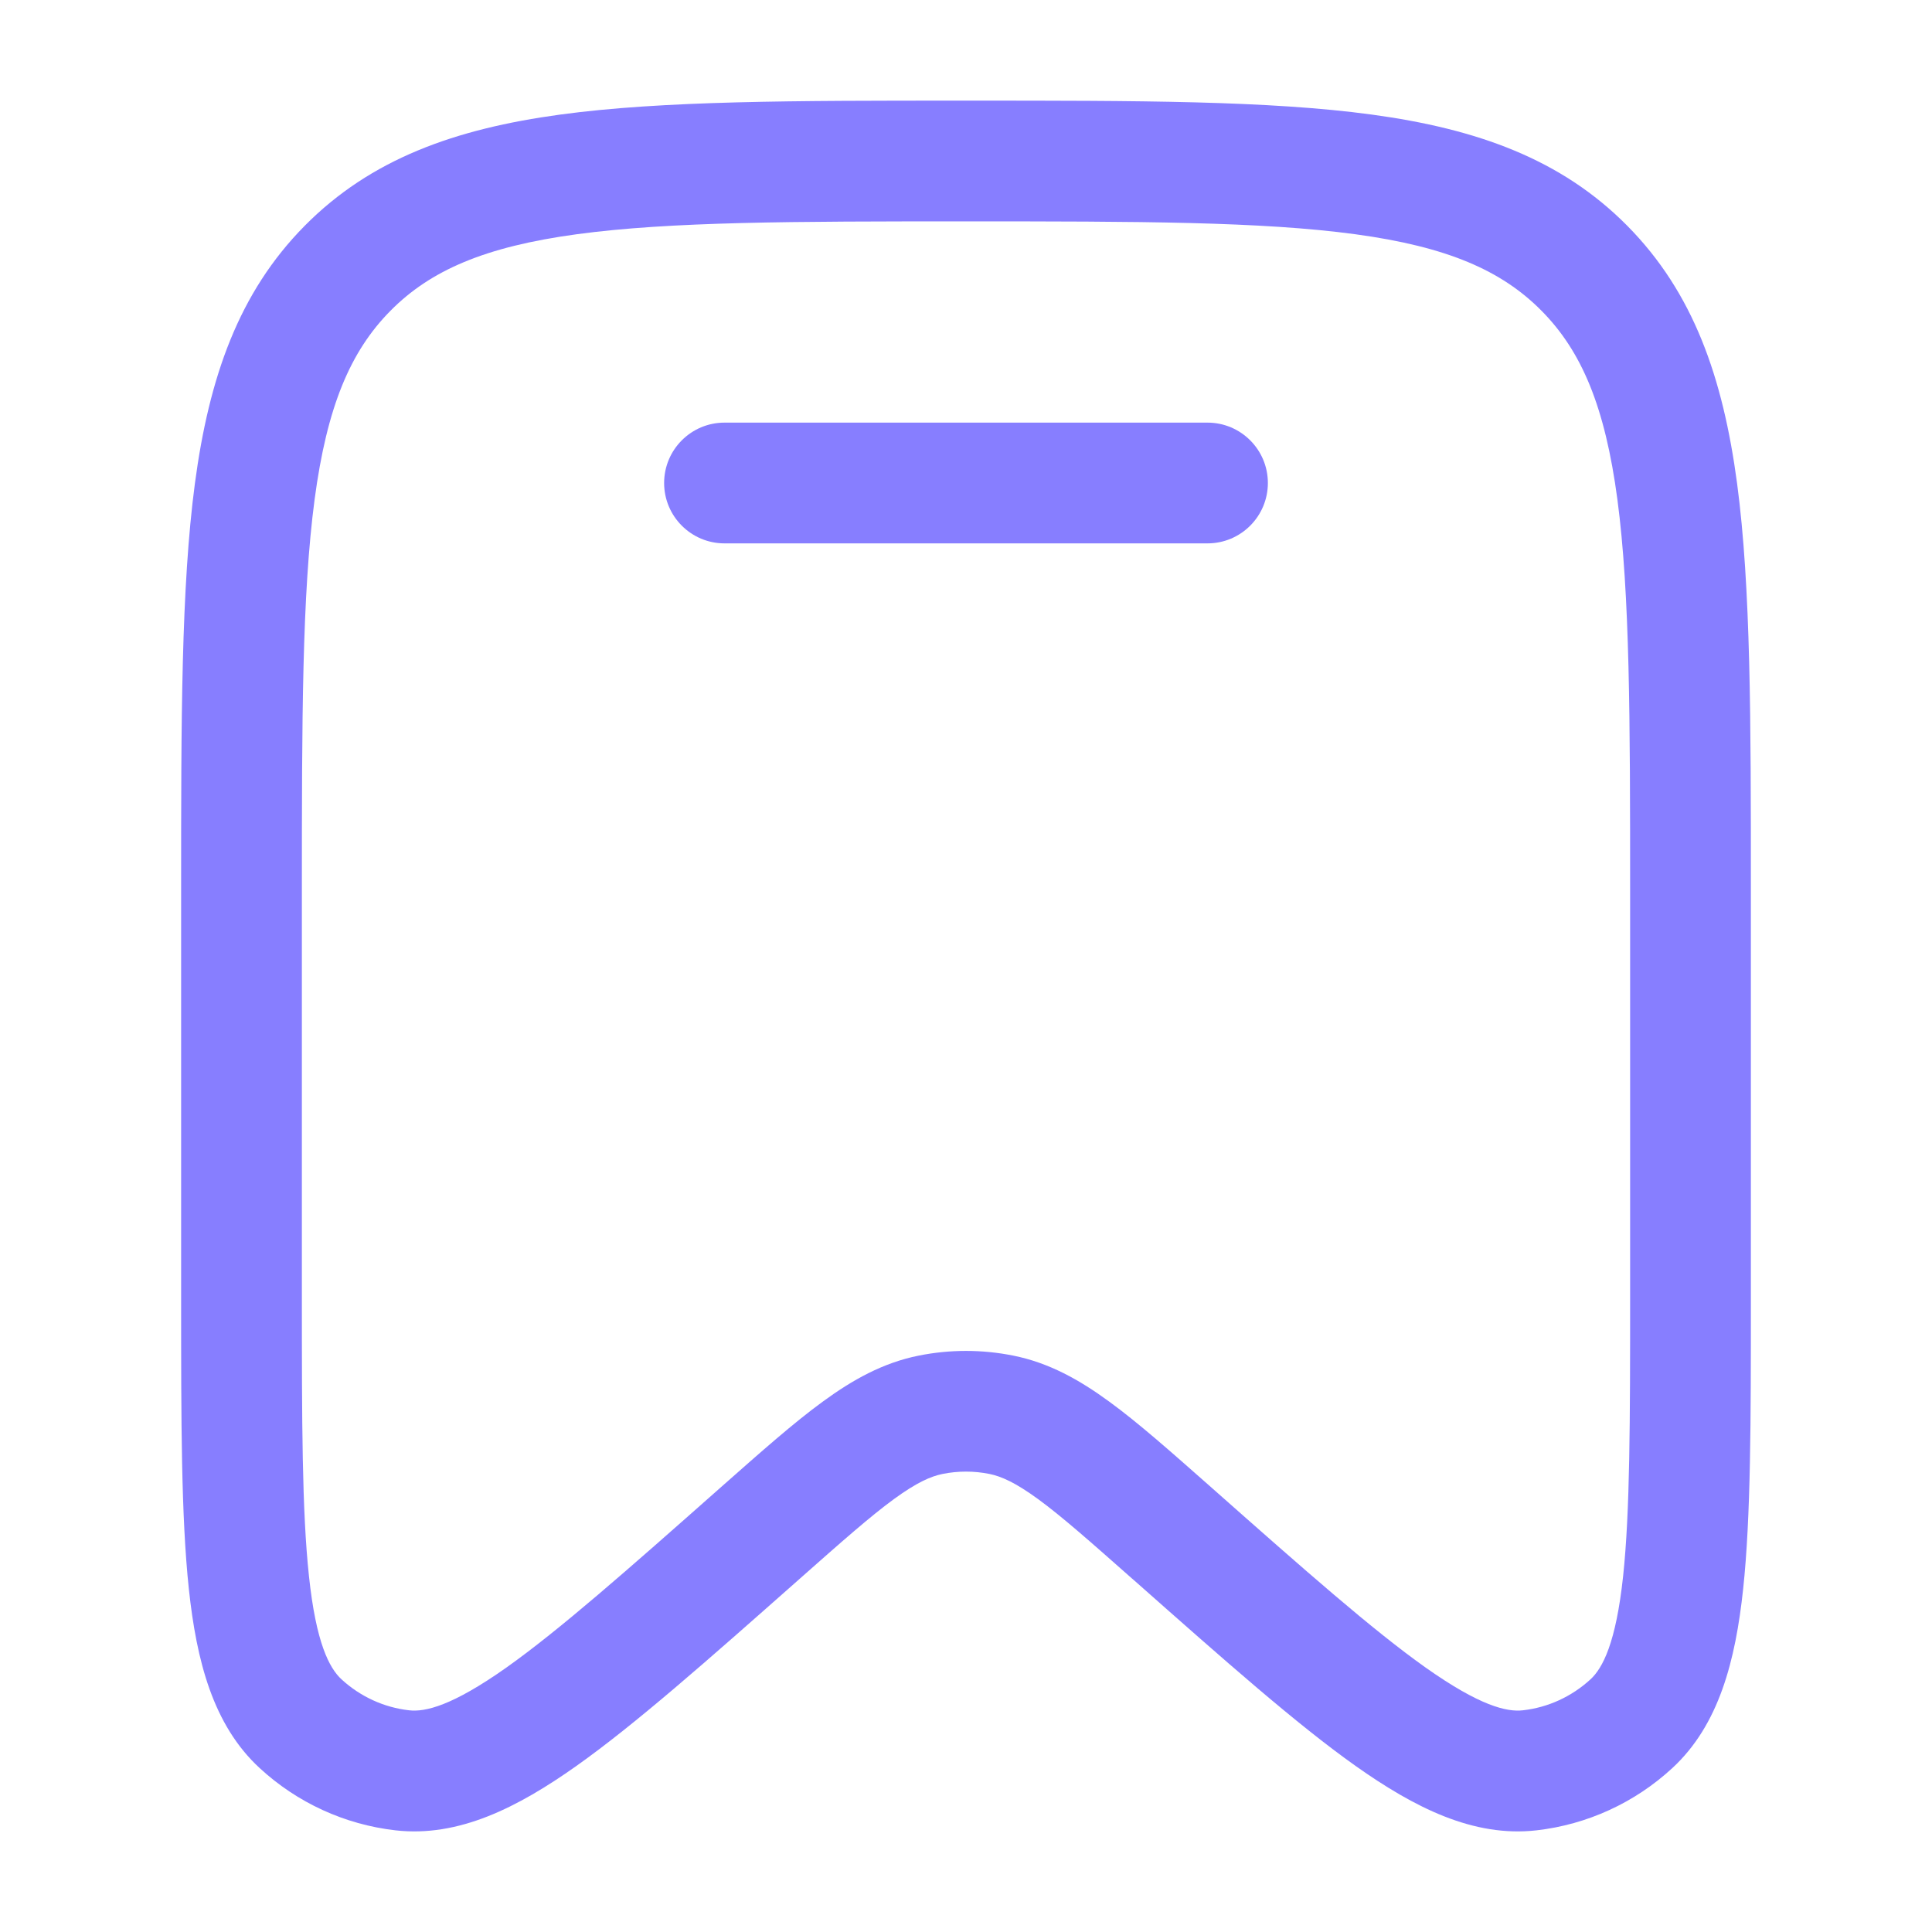
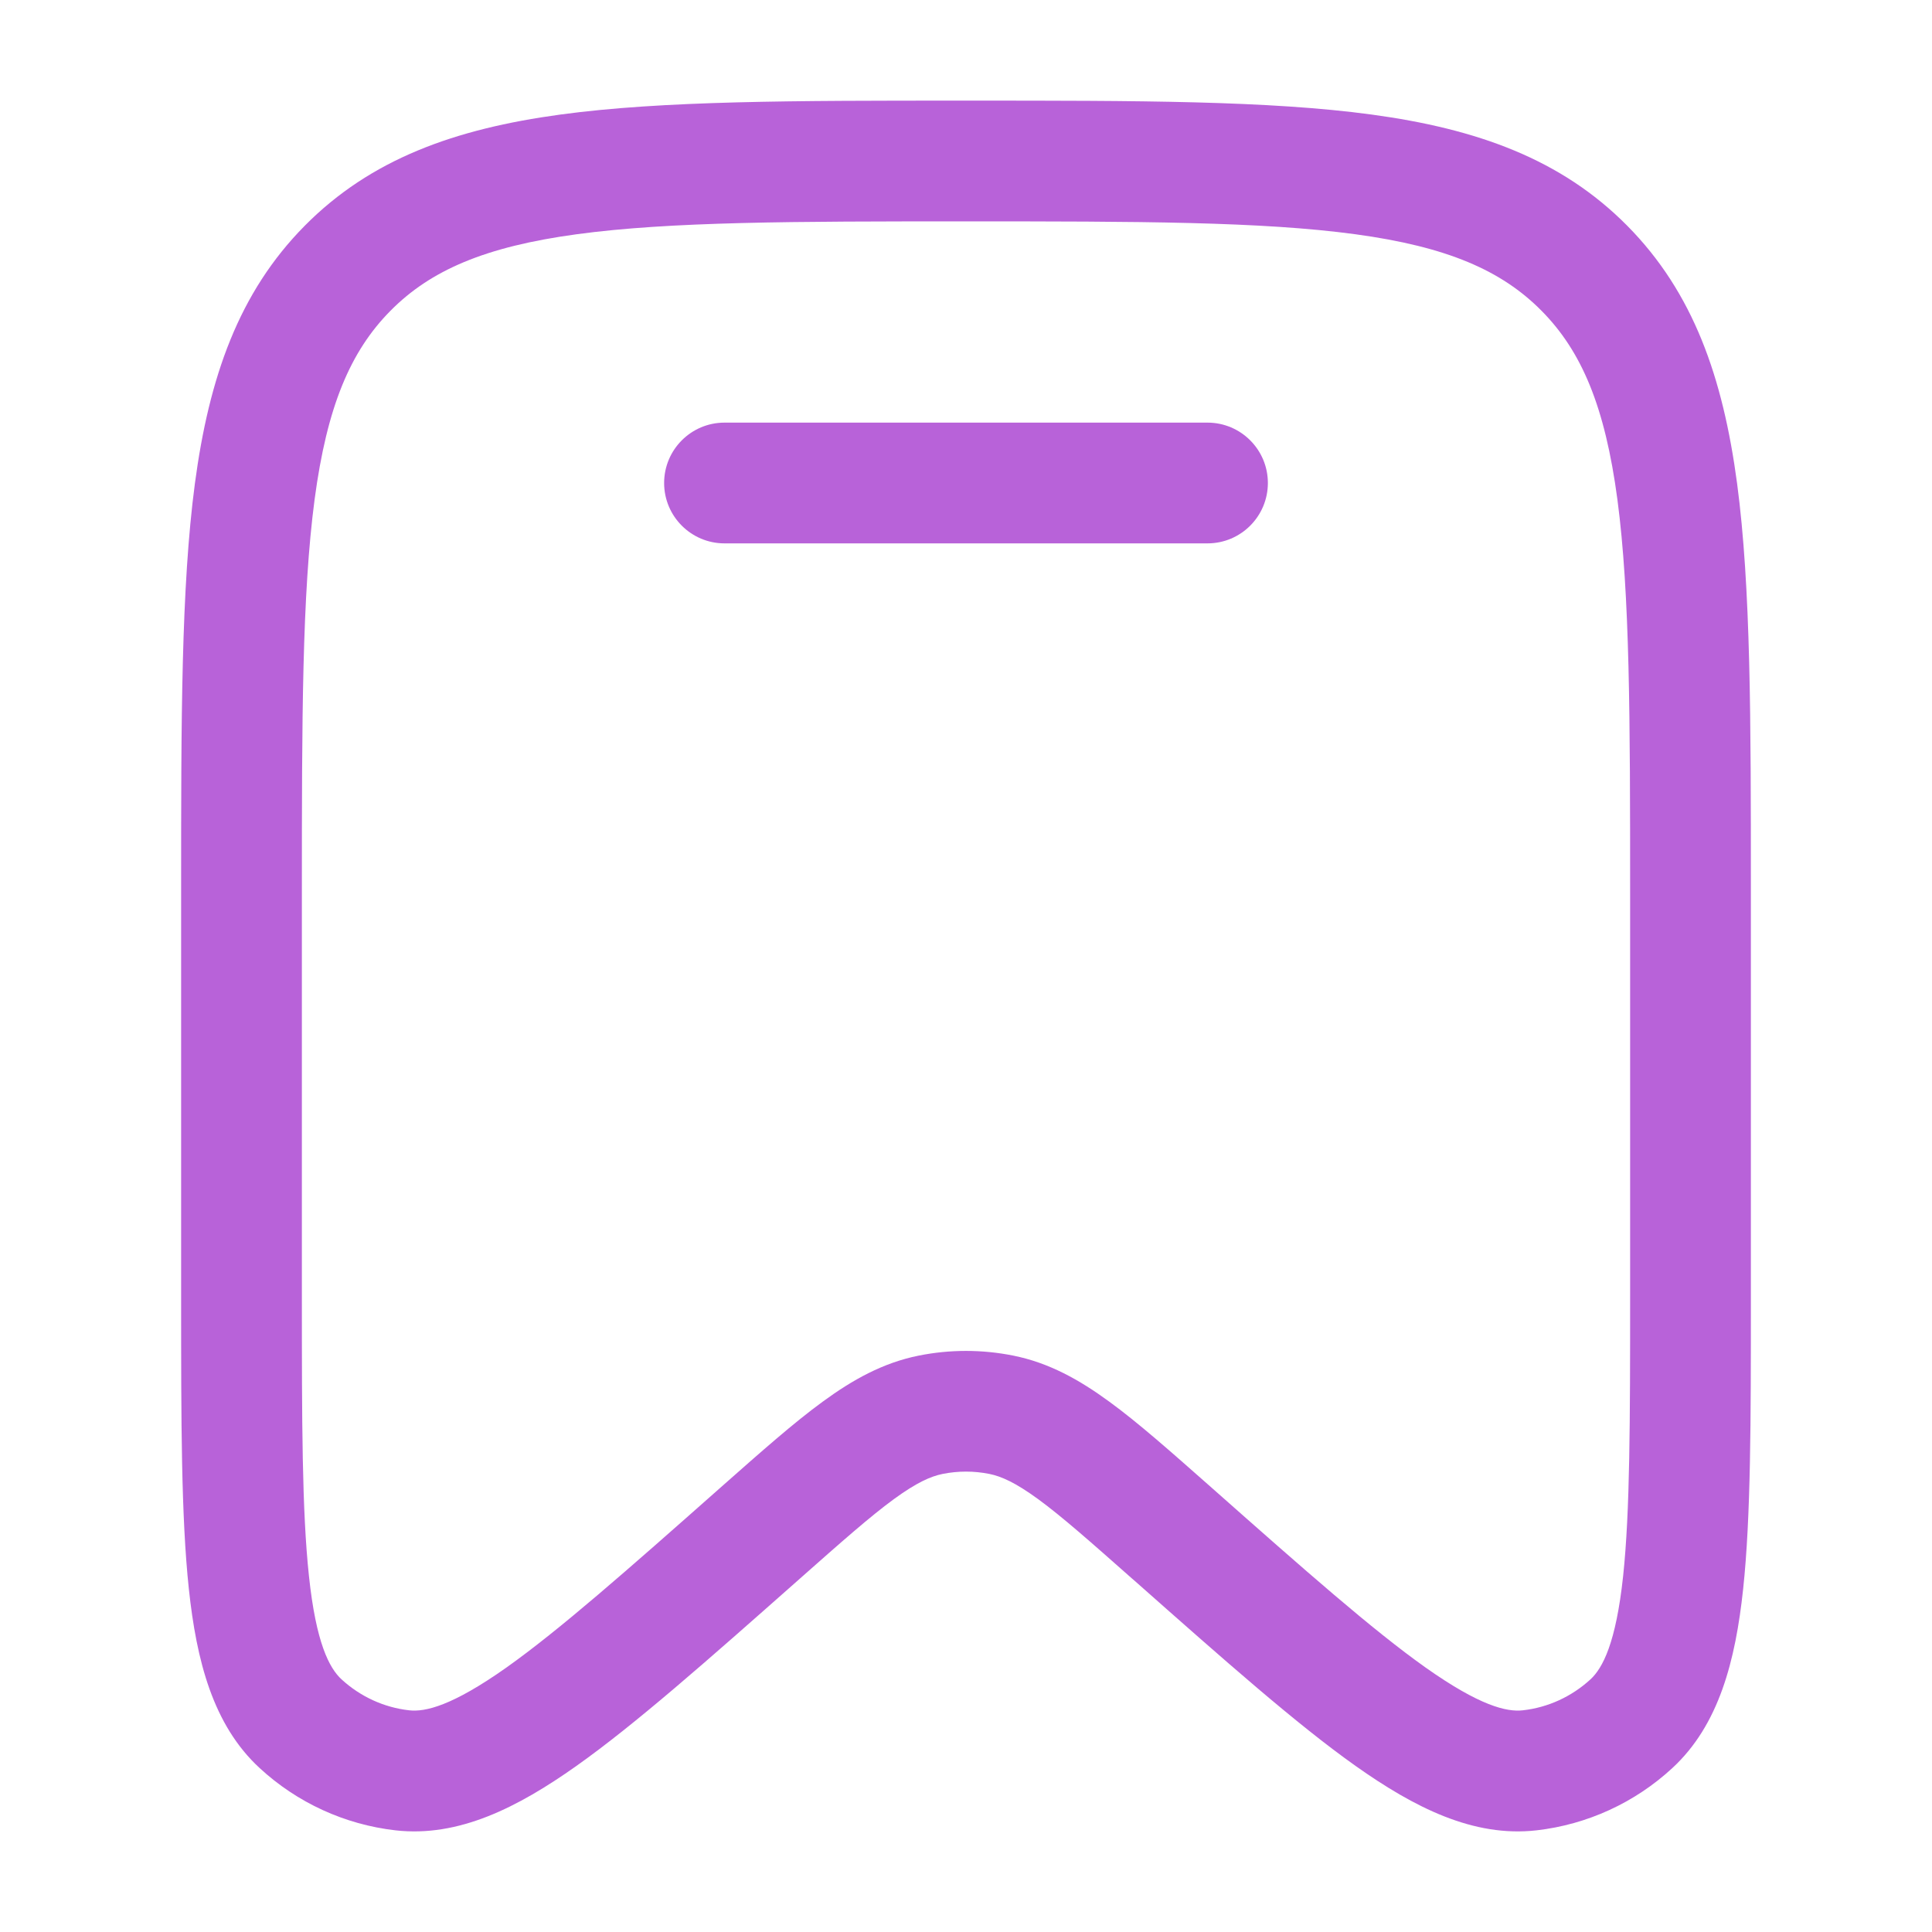
<svg xmlns="http://www.w3.org/2000/svg" width="24" height="24" viewBox="0 0 24 24" fill="none">
-   <path d="M9 5.25C8.586 5.25 8.25 5.586 8.25 6C8.25 6.414 8.586 6.75 9 6.75H15C15.414 6.75 15.75 6.414 15.75 6C15.75 5.586 15.414 5.25 15 5.25H9Z" fill="#877EFF" />
-   <path fill-rule="evenodd" clip-rule="evenodd" d="M11.943 1.25C9.87 1.25 8.237 1.25 6.961 1.423C5.651 1.601 4.606 1.975 3.785 2.805C2.965 3.634 2.597 4.687 2.421 6.007C2.25 7.296 2.25 8.945 2.25 11.041V16.139C2.25 17.647 2.25 18.84 2.346 19.739C2.441 20.627 2.644 21.428 3.226 21.964C3.692 22.394 4.282 22.665 4.912 22.737C5.699 22.827 6.434 22.451 7.159 21.938C7.892 21.419 8.781 20.632 9.903 19.64L9.939 19.608C10.459 19.148 10.811 18.837 11.105 18.622C11.389 18.415 11.562 18.34 11.708 18.31C11.901 18.271 12.099 18.271 12.292 18.31C12.438 18.34 12.611 18.415 12.895 18.622C13.189 18.837 13.541 19.148 14.061 19.608L14.098 19.64C15.219 20.632 16.108 21.419 16.841 21.938C17.566 22.451 18.301 22.827 19.088 22.737C19.718 22.665 20.308 22.394 20.774 21.964C21.355 21.428 21.559 20.627 21.654 19.739C21.75 18.84 21.75 17.647 21.75 16.139V11.041C21.75 8.945 21.75 7.295 21.579 6.007C21.403 4.687 21.035 3.634 20.215 2.805C19.394 1.975 18.349 1.601 17.039 1.423C15.763 1.25 14.13 1.25 12.057 1.25H11.943ZM4.851 3.86C5.348 3.358 6.023 3.065 7.163 2.91C8.326 2.752 9.857 2.75 12 2.75C14.143 2.75 15.674 2.752 16.837 2.91C17.977 3.065 18.652 3.358 19.149 3.86C19.647 4.363 19.938 5.048 20.092 6.205C20.248 7.383 20.25 8.932 20.25 11.098V16.091C20.25 17.657 20.249 18.77 20.163 19.579C20.074 20.409 19.91 20.72 19.758 20.861C19.524 21.076 19.23 21.211 18.918 21.246C18.718 21.269 18.384 21.192 17.708 20.714C17.05 20.247 16.221 19.516 15.055 18.484L15.029 18.461C14.541 18.03 14.137 17.672 13.78 17.412C13.407 17.139 13.031 16.929 12.588 16.84C12.2 16.762 11.8 16.762 11.412 16.84C10.969 16.929 10.593 17.139 10.22 17.412C9.863 17.672 9.459 18.03 8.971 18.461L8.945 18.484C7.779 19.516 6.95 20.247 6.292 20.714C5.616 21.192 5.282 21.269 5.082 21.246C4.77 21.211 4.476 21.076 4.242 20.861C4.09 20.72 3.926 20.409 3.838 19.579C3.751 18.77 3.75 17.657 3.75 16.091V11.098C3.75 8.932 3.752 7.383 3.908 6.205C4.062 5.048 4.353 4.363 4.851 3.86Z" fill="#877EFF" />
+   <path d="M9 5.25C8.586 5.25 8.25 5.586 8.25 6C8.25 6.414 8.586 6.75 9 6.75H15C15.414 6.75 15.75 6.414 15.75 6C15.75 5.586 15.414 5.25 15 5.25H9Z" fill="#b862d9" />
+   <path fill-rule="evenodd" clip-rule="evenodd" d="M11.943 1.25C9.87 1.25 8.237 1.25 6.961 1.423C5.651 1.601 4.606 1.975 3.785 2.805C2.965 3.634 2.597 4.687 2.421 6.007C2.25 7.296 2.25 8.945 2.25 11.041V16.139C2.25 17.647 2.25 18.84 2.346 19.739C2.441 20.627 2.644 21.428 3.226 21.964C3.692 22.394 4.282 22.665 4.912 22.737C5.699 22.827 6.434 22.451 7.159 21.938C7.892 21.419 8.781 20.632 9.903 19.64L9.939 19.608C10.459 19.148 10.811 18.837 11.105 18.622C11.389 18.415 11.562 18.34 11.708 18.31C11.901 18.271 12.099 18.271 12.292 18.31C12.438 18.34 12.611 18.415 12.895 18.622C13.189 18.837 13.541 19.148 14.061 19.608L14.098 19.64C15.219 20.632 16.108 21.419 16.841 21.938C17.566 22.451 18.301 22.827 19.088 22.737C19.718 22.665 20.308 22.394 20.774 21.964C21.355 21.428 21.559 20.627 21.654 19.739C21.75 18.84 21.75 17.647 21.75 16.139V11.041C21.75 8.945 21.75 7.295 21.579 6.007C21.403 4.687 21.035 3.634 20.215 2.805C19.394 1.975 18.349 1.601 17.039 1.423C15.763 1.25 14.13 1.25 12.057 1.25H11.943ZM4.851 3.86C5.348 3.358 6.023 3.065 7.163 2.91C8.326 2.752 9.857 2.75 12 2.75C14.143 2.75 15.674 2.752 16.837 2.91C17.977 3.065 18.652 3.358 19.149 3.86C19.647 4.363 19.938 5.048 20.092 6.205C20.248 7.383 20.25 8.932 20.25 11.098V16.091C20.25 17.657 20.249 18.77 20.163 19.579C20.074 20.409 19.91 20.72 19.758 20.861C19.524 21.076 19.23 21.211 18.918 21.246C18.718 21.269 18.384 21.192 17.708 20.714C17.05 20.247 16.221 19.516 15.055 18.484L15.029 18.461C14.541 18.03 14.137 17.672 13.78 17.412C13.407 17.139 13.031 16.929 12.588 16.84C12.2 16.762 11.8 16.762 11.412 16.84C10.969 16.929 10.593 17.139 10.22 17.412C9.863 17.672 9.459 18.03 8.971 18.461L8.945 18.484C7.779 19.516 6.95 20.247 6.292 20.714C5.616 21.192 5.282 21.269 5.082 21.246C4.77 21.211 4.476 21.076 4.242 20.861C4.09 20.72 3.926 20.409 3.838 19.579C3.751 18.77 3.75 17.657 3.75 16.091V11.098C3.75 8.932 3.752 7.383 3.908 6.205C4.062 5.048 4.353 4.363 4.851 3.86Z" fill="#b862d9" />
</svg>
